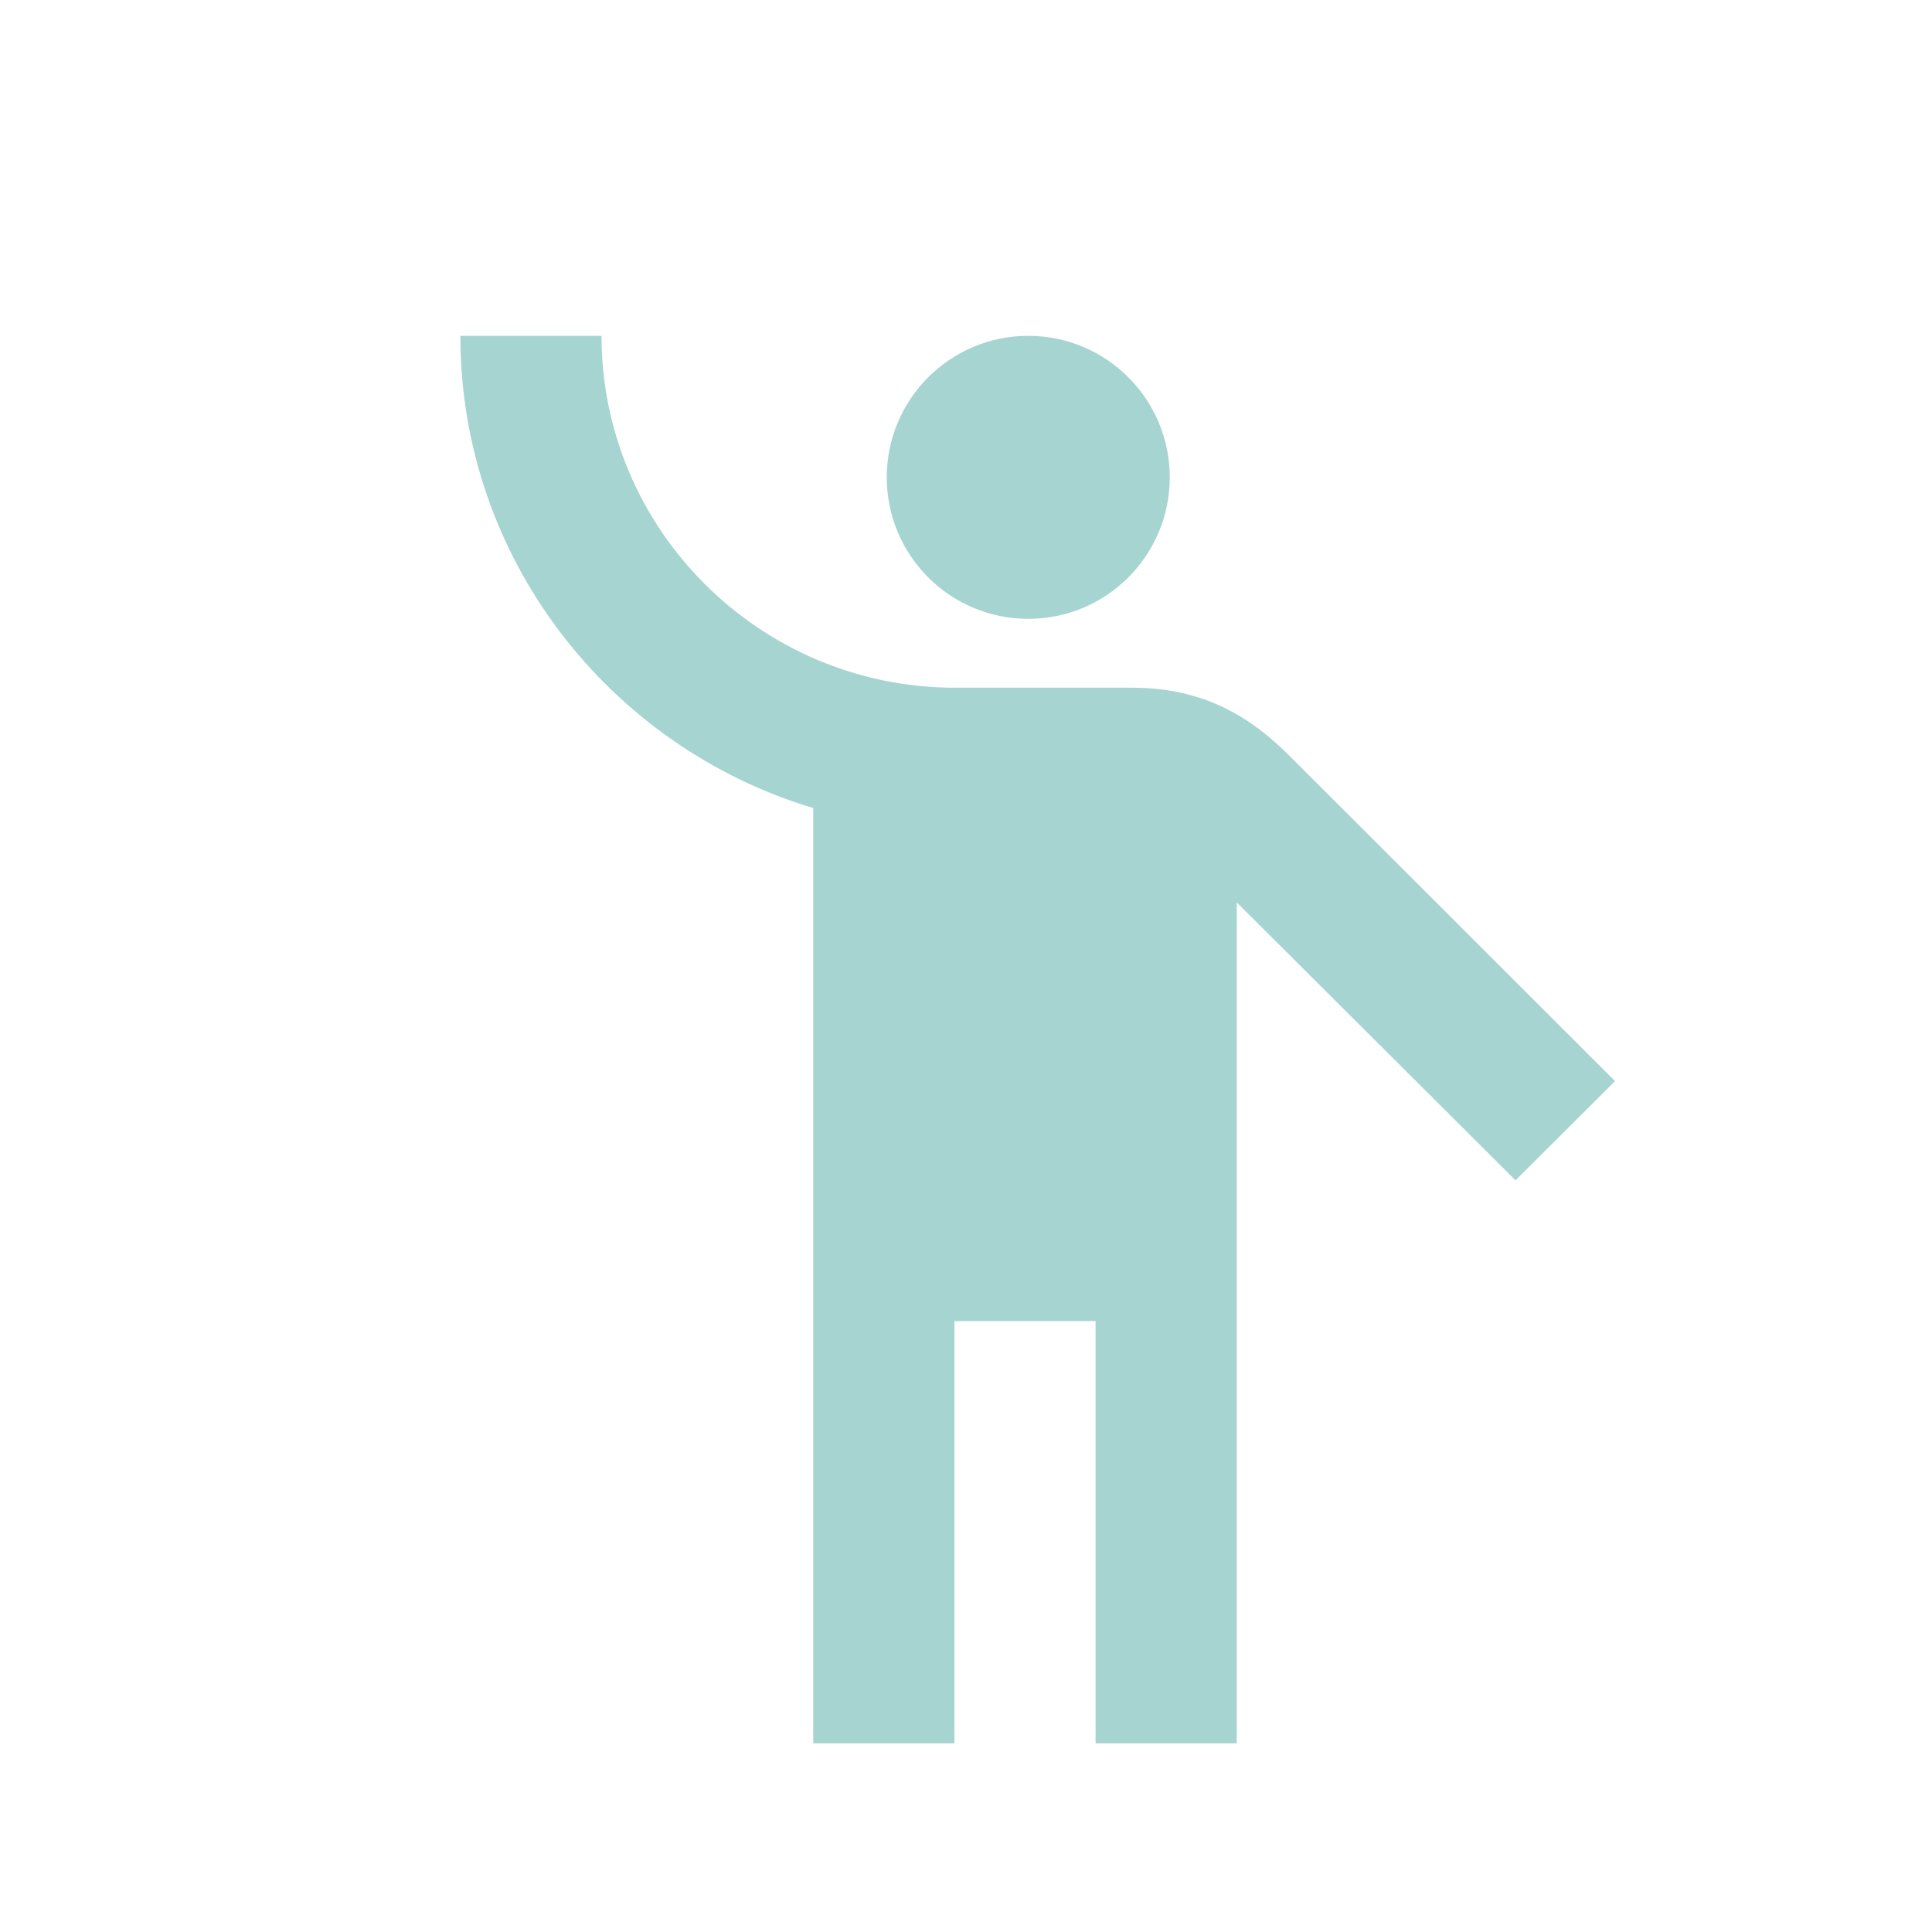
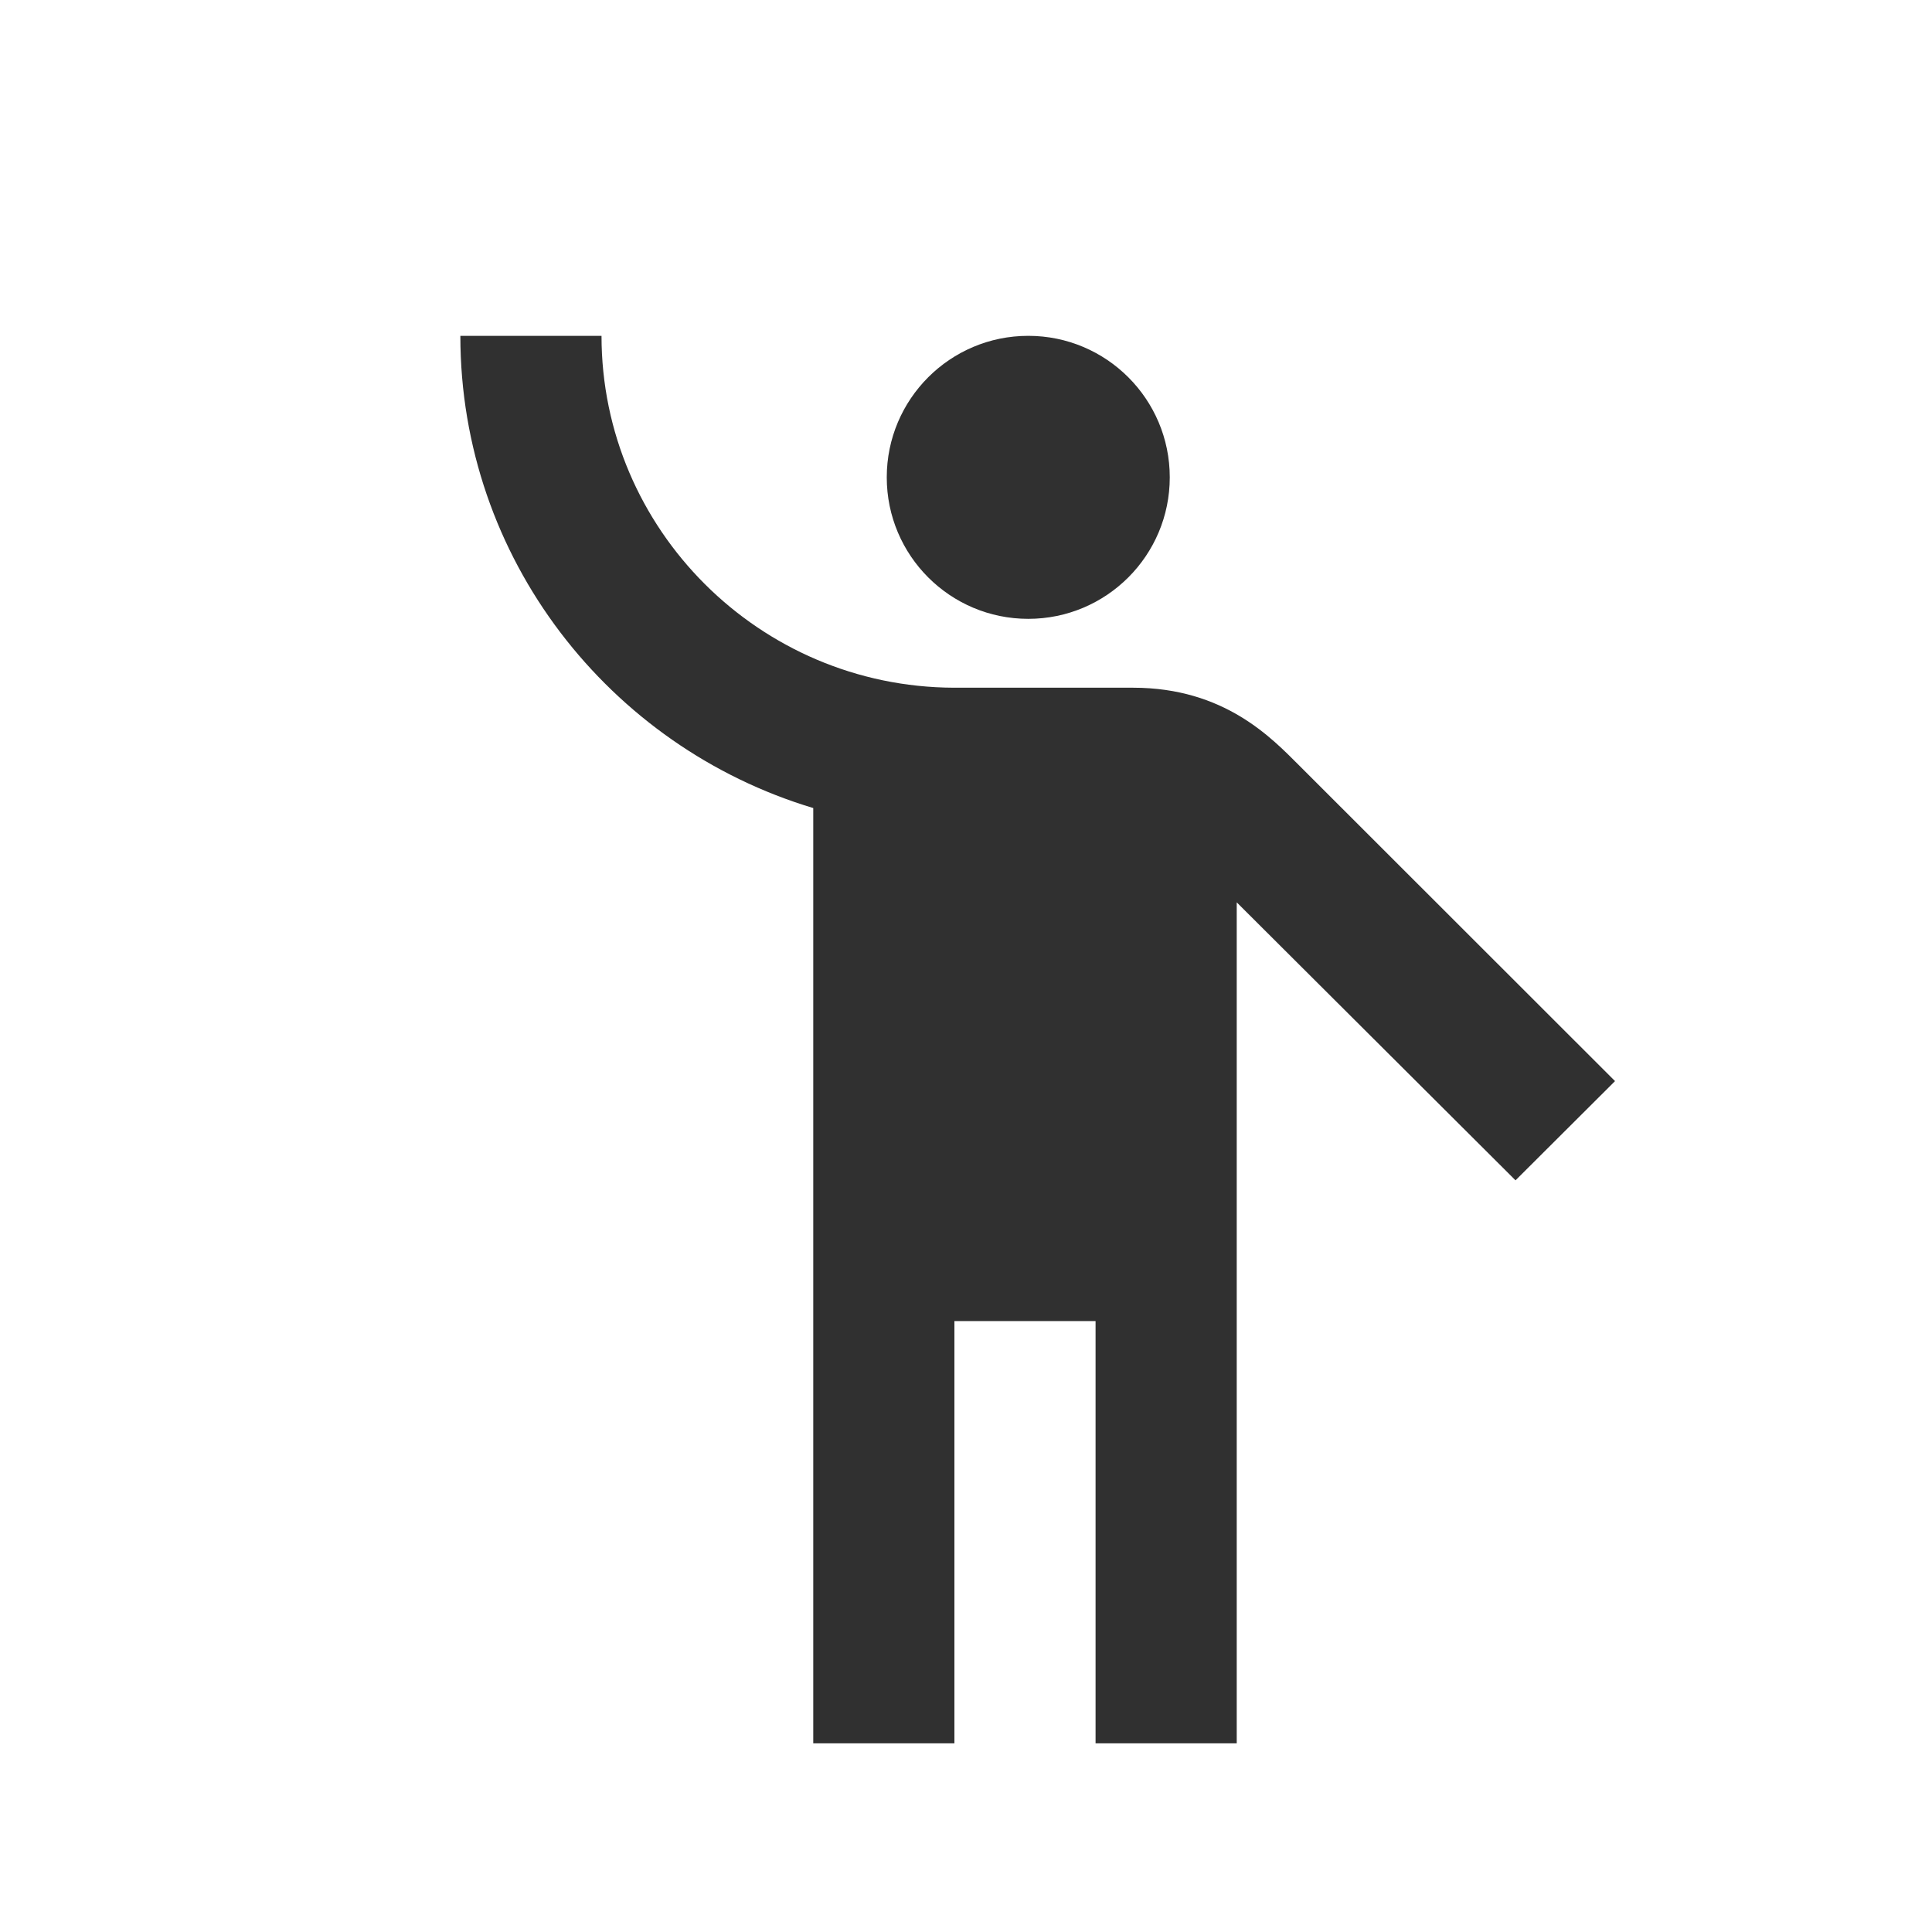
<svg xmlns="http://www.w3.org/2000/svg" width="512px" height="512px" viewBox="0 0 512 512" version="1.1">
-   <defs>
-     <linearGradient x1="50%" y1="0%" x2="50%" y2="98.719%" id="linearGradient-1">
-       <stop stop-color="#303030" offset="0%" />
-       <stop stop-color="#000000" offset="100%" />
-     </linearGradient>
-   </defs>
-   <g id="favicon" stroke="none" stroke-width="1" fill="none" fill-rule="evenodd">
-     <path d="M146.141,-7.25467311e-15 L365.859,7.25467311e-15 C416.675,-4.215174e-15 435.102,5.291 453.68,15.227 C472.258,25.162 486.838,39.742 496.773,58.32 C506.709,76.898 512,95.325 512,146.141 L512,365.859 C512,416.675 506.709,435.102 496.773,453.68 C486.838,472.258 472.258,486.838 453.68,496.773 C435.102,506.709 416.675,512 365.859,512 L146.141,512 C95.325,512 76.898,506.709 58.32,496.773 C39.742,486.838 25.162,472.258 15.227,453.68 C5.291,435.102 0,416.675 0,365.859 L7.25467311e-15,146.141 C-4.215174e-15,95.325 5.291,76.898 15.227,58.32 C25.162,39.742 39.742,25.162 58.32,15.227 C76.898,5.291 95.325,4.215174e-15 146.141,-7.25467311e-15 Z" />
-     <g id="mc_blokey" transform="translate(122, 89)" fill="#A6D4D1" fill-rule="nonzero">
-       <path d="M222.392,113.951 C215.098,106.678 202.566,93.25 178.251,93.25 C174.323,93.25 151.691,93.25 130.742,93.25 C79.306,93.064 37.408,51.288 37.408,0 L0,0 C0,58.934 39.466,108.916 93.521,125.141 L93.521,373 L130.929,373 L130.929,261.1 L168.337,261.1 L168.337,373 L205.746,373 L205.746,150.132 L279.627,223.8 L306,197.504 L222.392,113.951 Z" id="body" />
-       <circle id="head" cx="150.5" cy="37.5" r="37.5" />
+   <g id="favicon" stroke="none" fill="none" fill-rule="evenodd" stroke-width="1">
+     <g id="mc_blokey" transform="translate(122, 89)" fill="#303030">
+       <path d="M222.392,113.951 C215.098,106.678 202.566,93.25 178.251,93.25 C174.323,93.25 151.691,93.25 130.742,93.25 C79.306,93.064 37.408,51.288 37.408,0 L0,0 C0,58.934 39.466,108.916 93.521,125.141 L93.521,373 L130.929,373 L130.929,261.1 L168.337,261.1 L168.337,373 L205.746,373 L205.746,150.132 L279.627,223.8 L306,197.504 L222.392,113.951 Z" id="body" fill-rule="nonzero" />
+       <circle id="head" fill-rule="nonzero" cx="150.5" cy="37.5" r="37.5" />
    </g>
  </g>
</svg>
